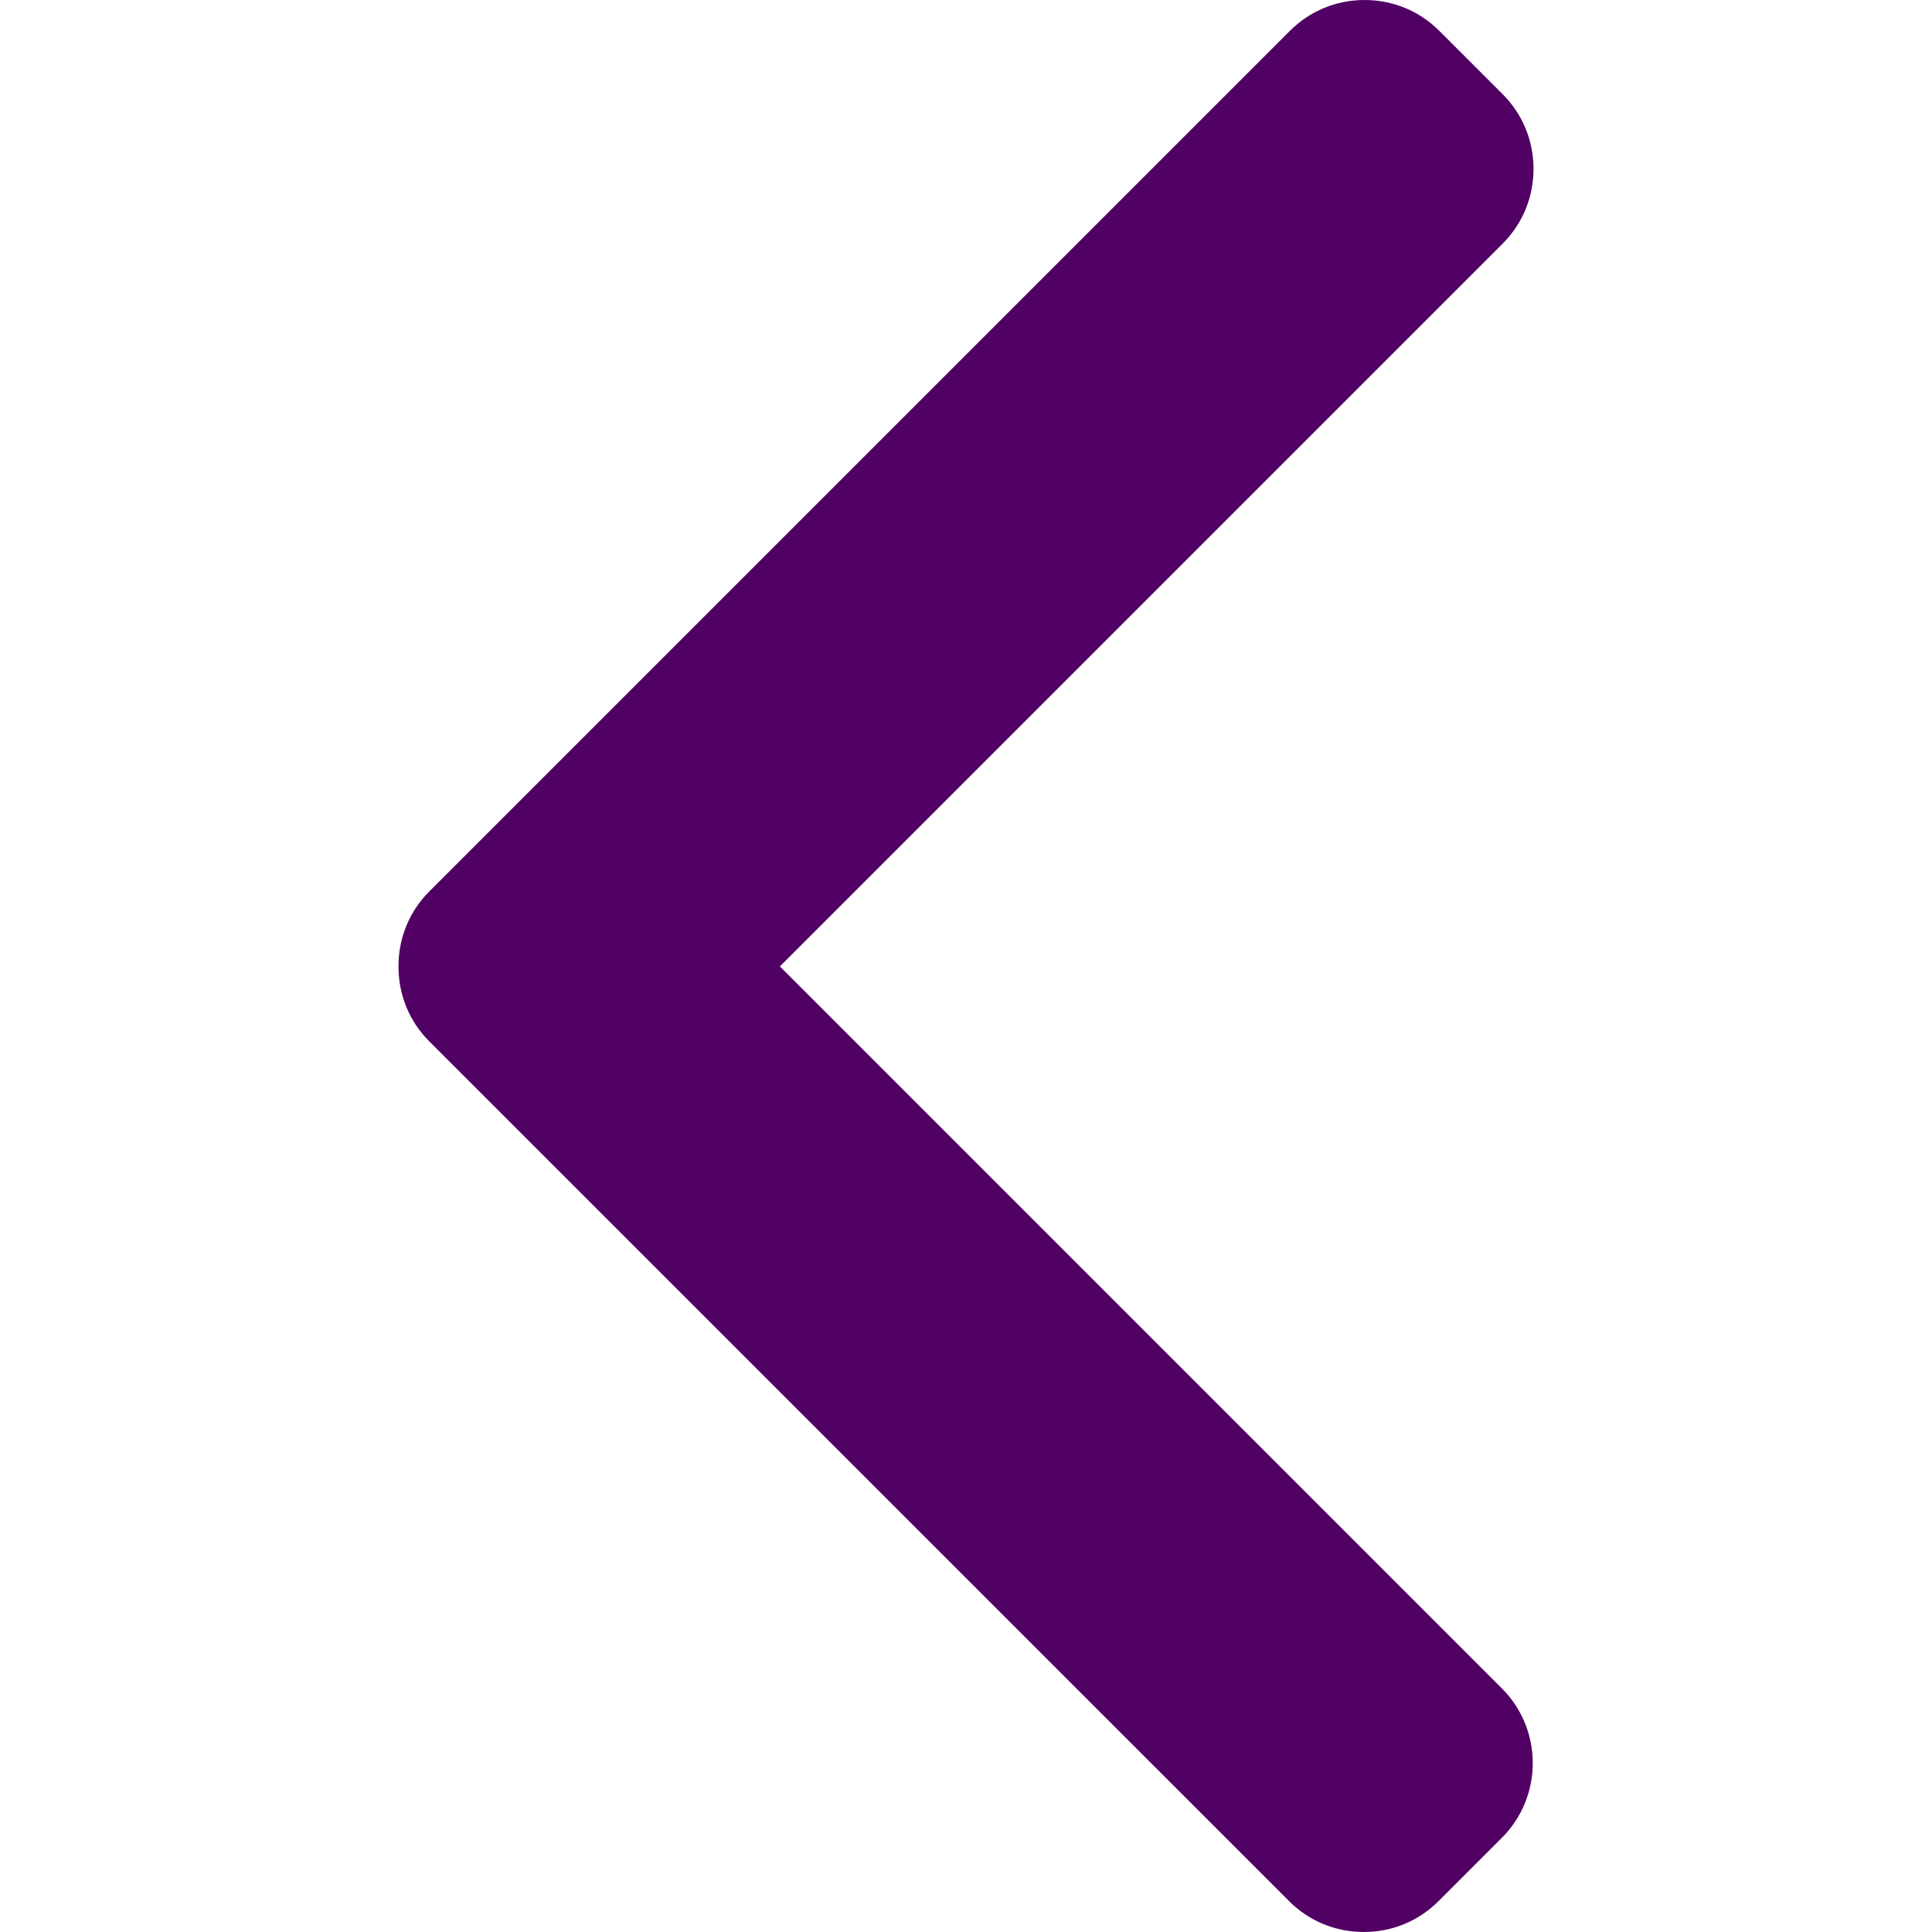
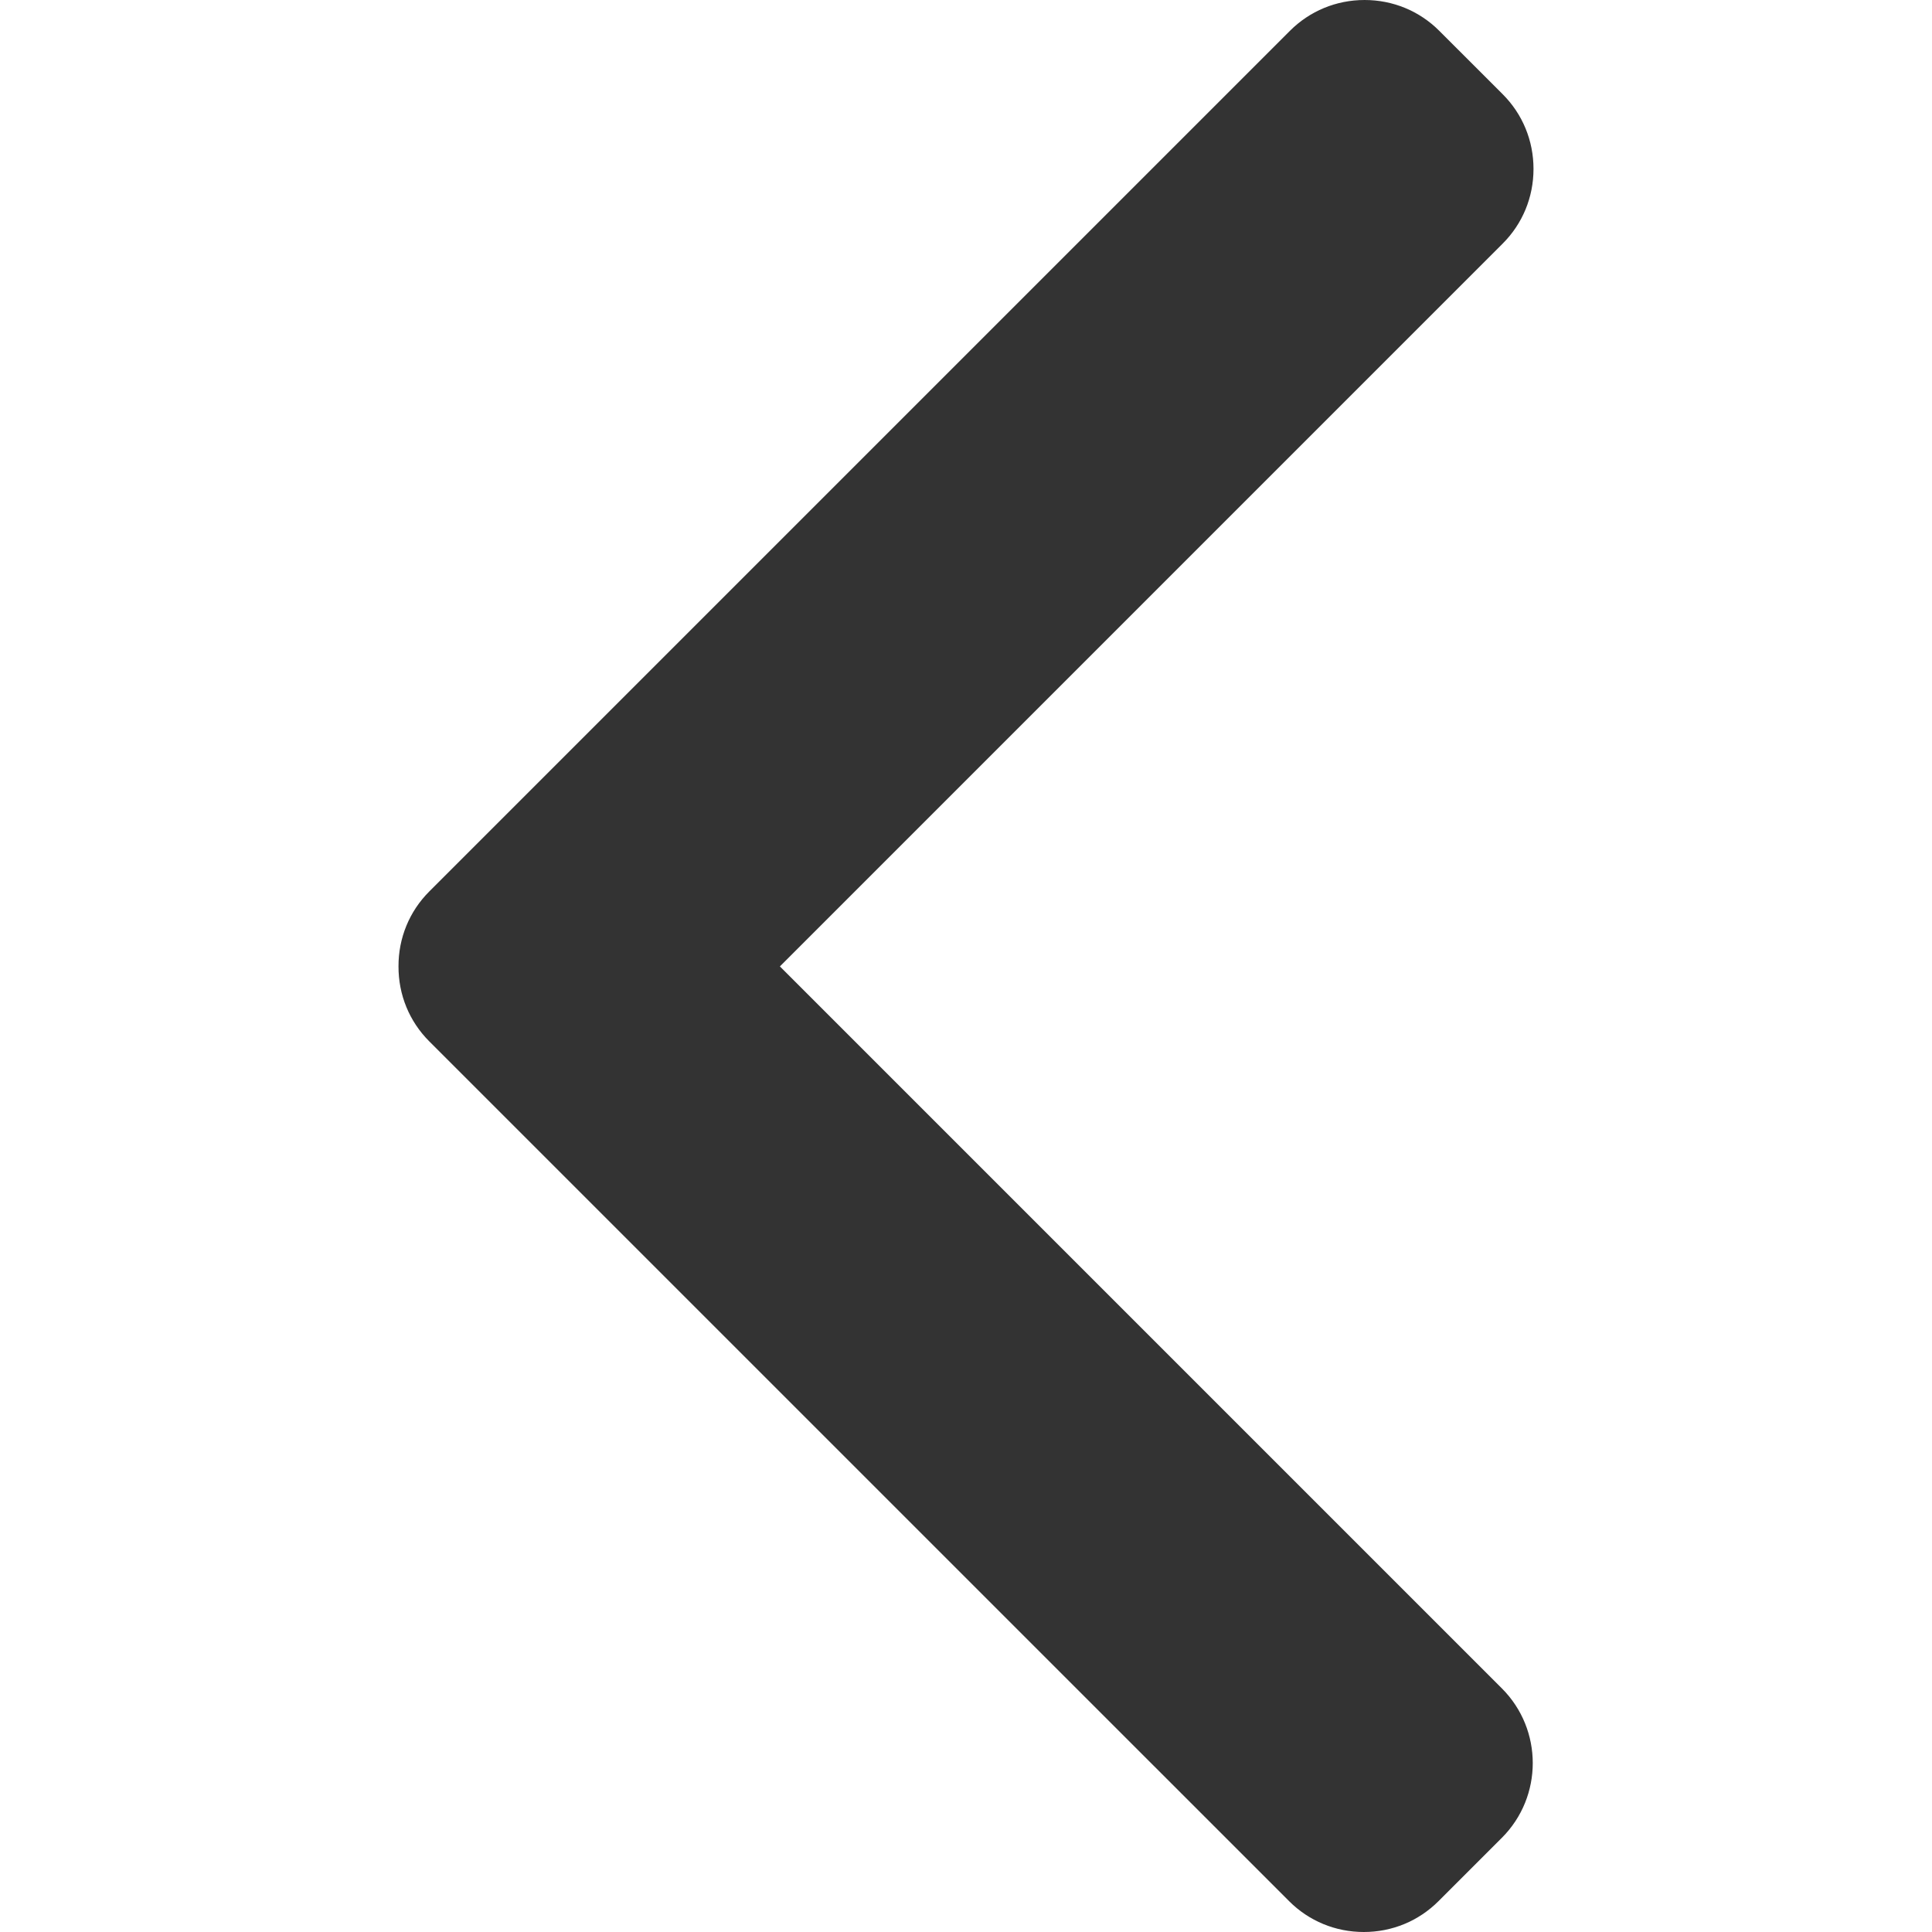
<svg xmlns="http://www.w3.org/2000/svg" version="1.1" id="Layer_1" x="0px" y="0px" viewBox="0 0 492 492" style="enable-background:new 0 0 492 492;" xml:space="preserve" width="512px" height="512px">
-   <path d="M198.608,246.104L382.664,62.04c5.068-5.056,7.856-11.816,7.856-19.024c0-7.212-2.788-13.968-7.856-19.032l-16.128-16.12    C361.476,2.792,354.712,0,347.504,0s-13.964,2.792-19.028,7.864L109.328,227.008c-5.084,5.08-7.868,11.868-7.848,19.084    c-0.02,7.248,2.76,14.028,7.848,19.112l218.944,218.932c5.064,5.072,11.82,7.864,19.032,7.864c7.208,0,13.964-2.792,19.032-7.864    l16.124-16.12c10.492-10.492,10.492-27.572,0-38.06L198.608,246.104z" data-original="#000000" class="active-path" data-old_color="#000000" fill="#510163" />
+   <path d="M198.608,246.104L382.664,62.04c5.068-5.056,7.856-11.816,7.856-19.024c0-7.212-2.788-13.968-7.856-19.032l-16.128-16.12    C361.476,2.792,354.712,0,347.504,0s-13.964,2.792-19.028,7.864L109.328,227.008c-5.084,5.08-7.868,11.868-7.848,19.084    c-0.02,7.248,2.76,14.028,7.848,19.112l218.944,218.932c5.064,5.072,11.82,7.864,19.032,7.864c7.208,0,13.964-2.792,19.032-7.864    l16.124-16.12c10.492-10.492,10.492-27.572,0-38.06L198.608,246.104z" data-original="#000000" class="active-path" data-old_color="#000000" fill="#333" />
</svg>
